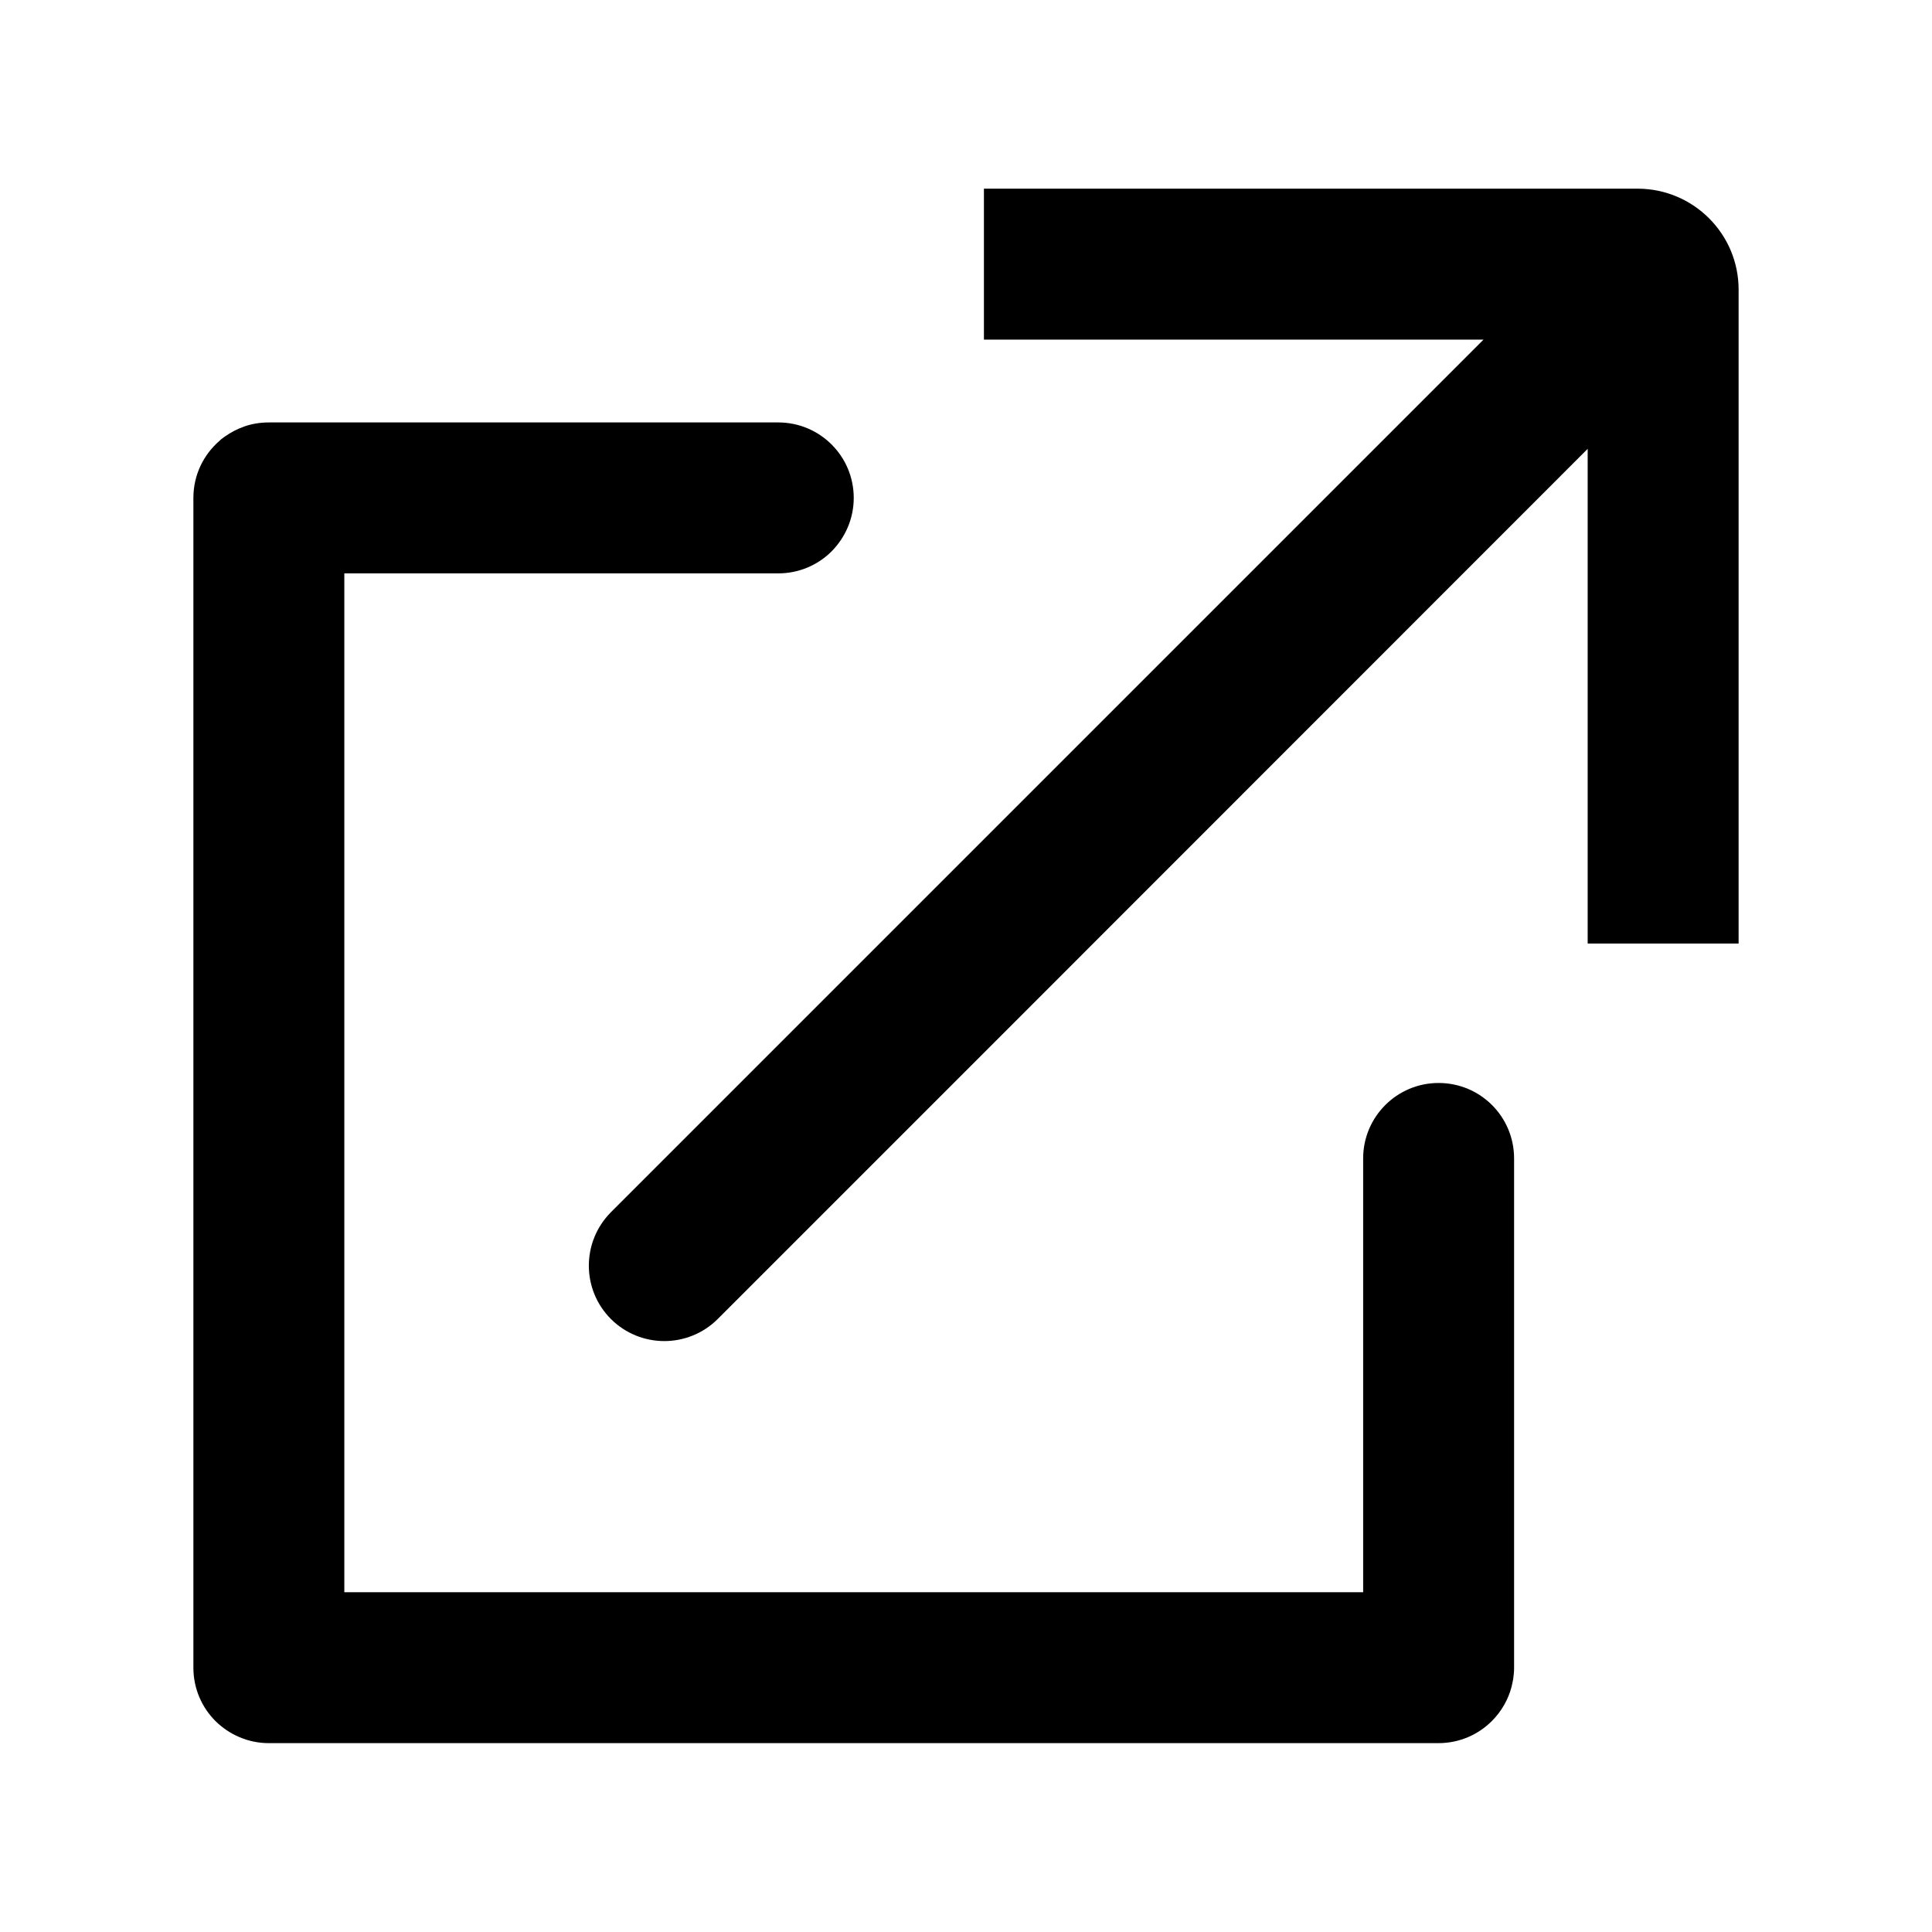
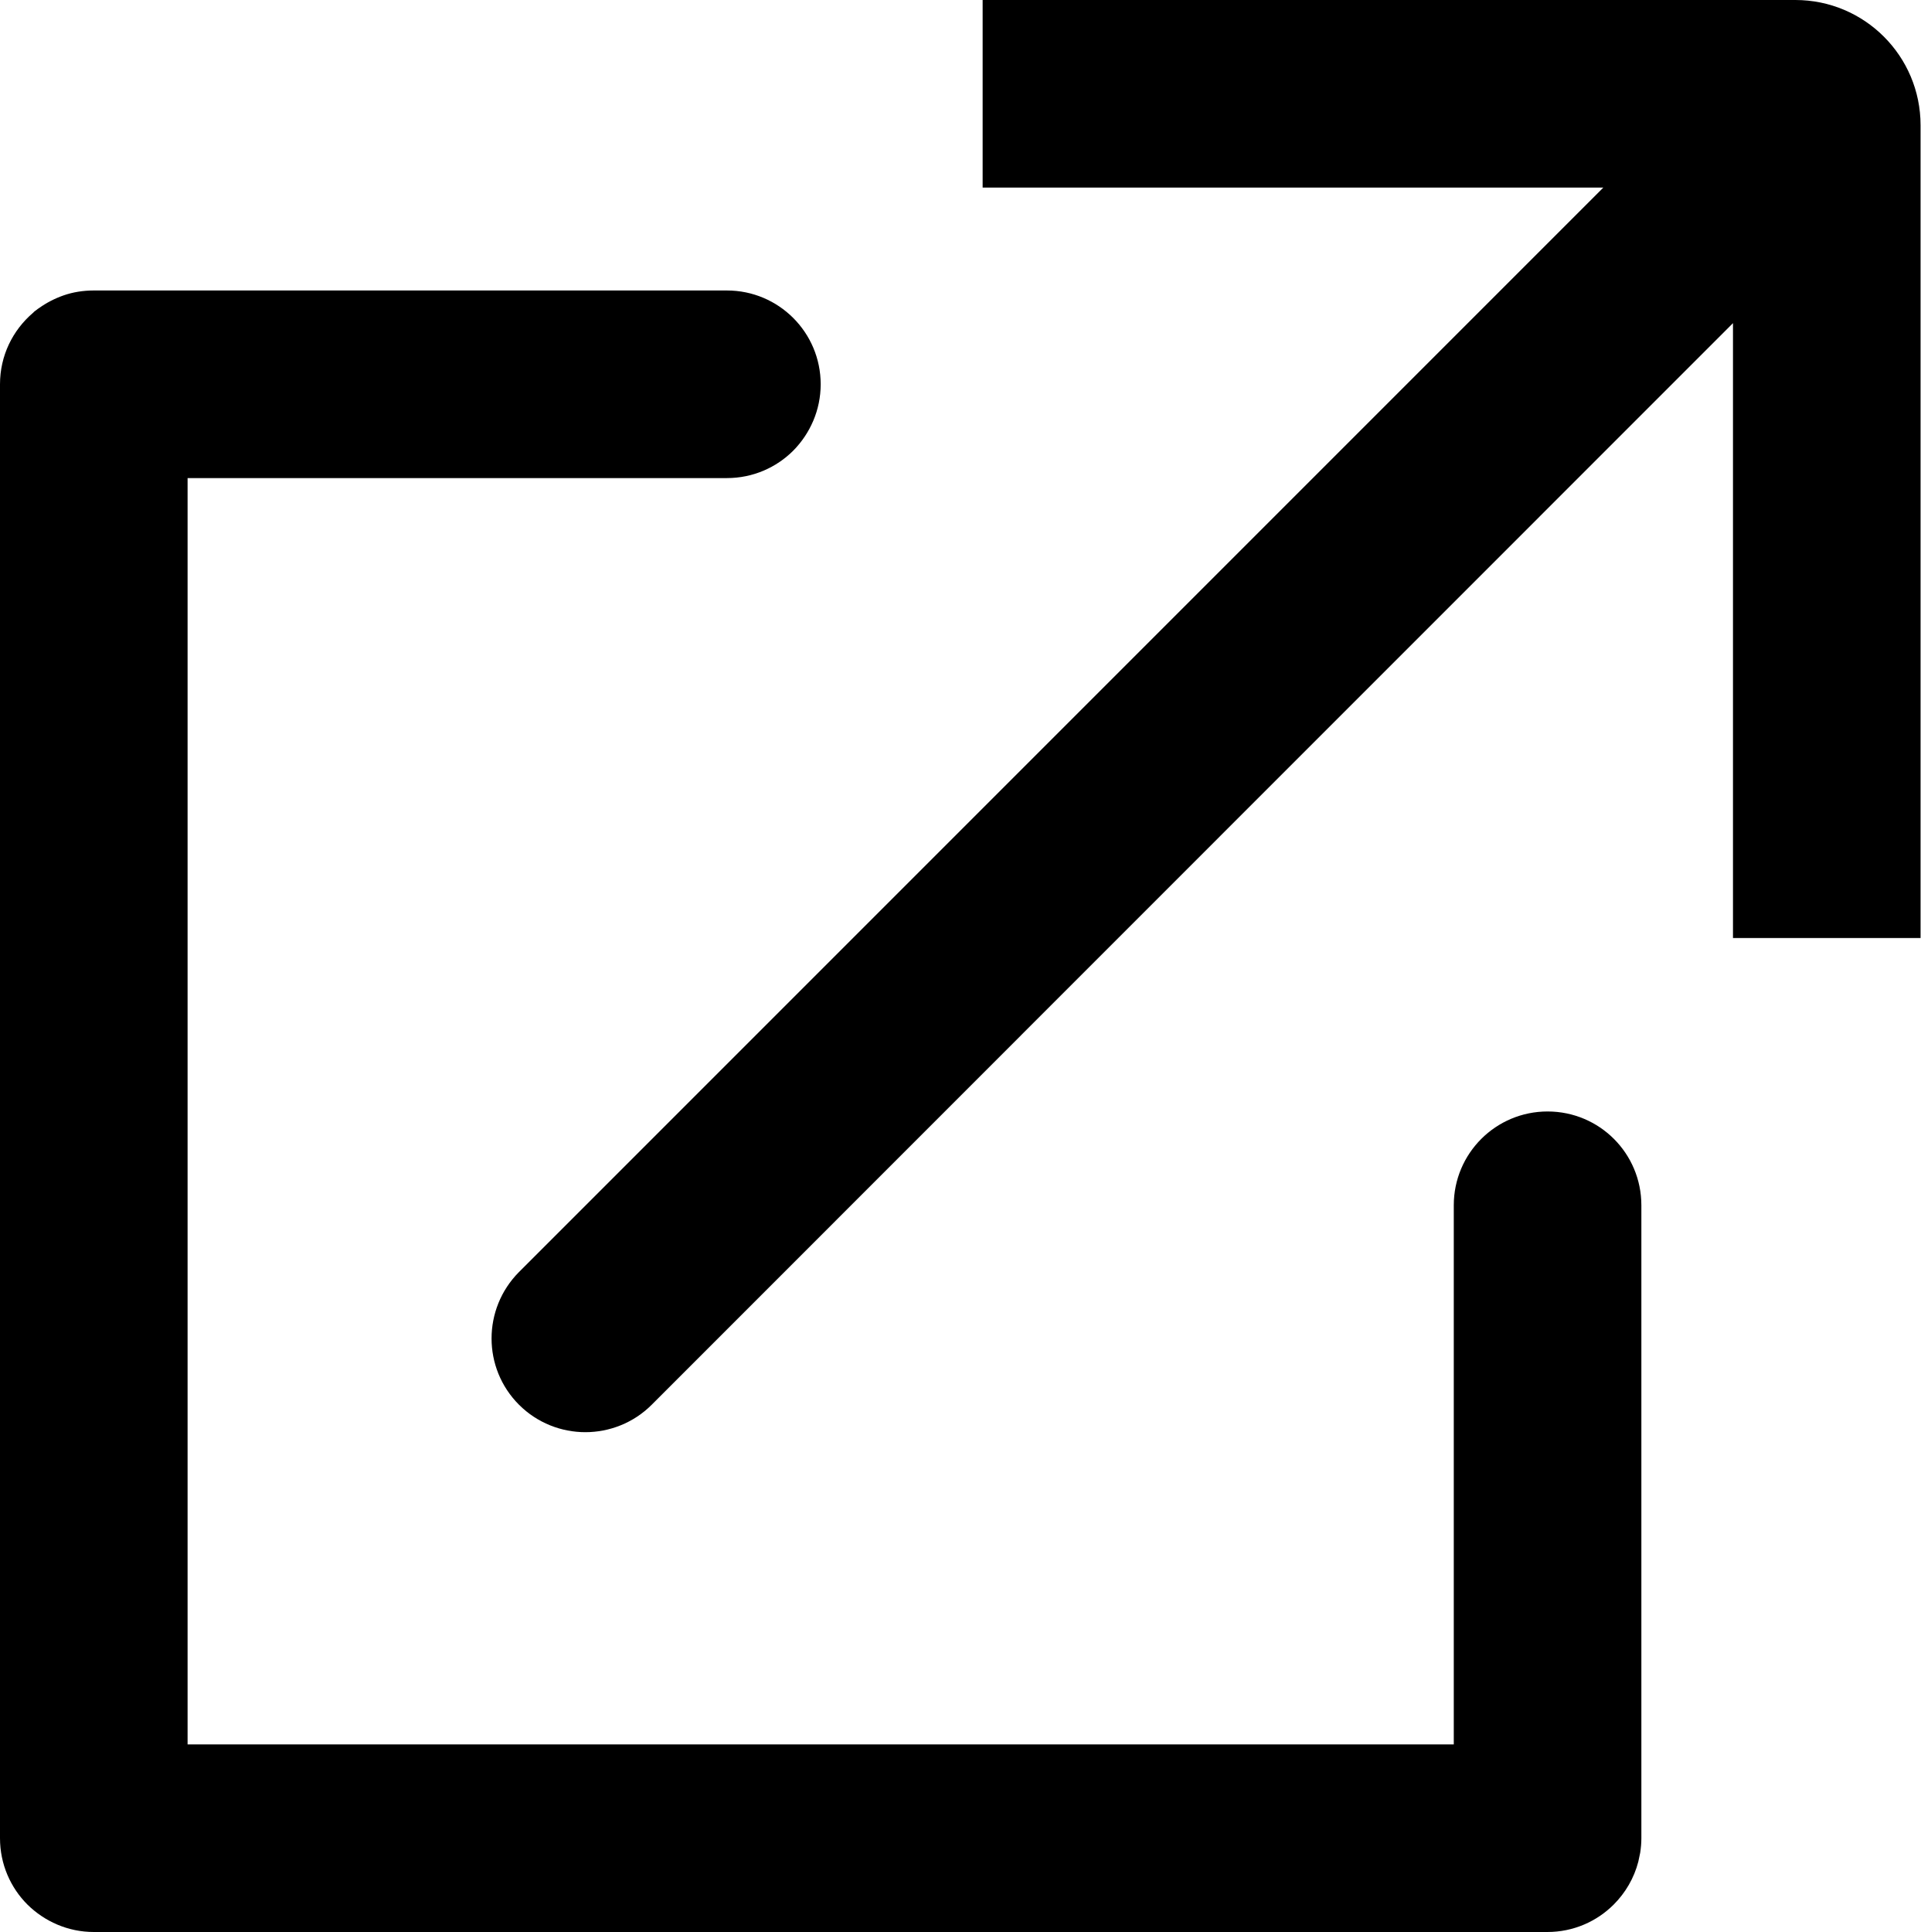
- <svg xmlns="http://www.w3.org/2000/svg" version="1.1" id="图层_1" x="0px" y="0px" viewBox="0 0 1024 1024" style="enable-background:new 0 0 1024 1024;" xml:space="preserve">
-   <g>
-     <path d="M802.5,614v270c0,2.1-0.2,4.1-0.5,6.1l-0.8,3.8c-1.8,7-5.5,13.3-10.5,18.3c-7.2,7.2-17.2,11.7-28.3,11.7H144   c-0.5,0-1,0-1.5,0c-11,0-21-4.5-28.3-11.7c-7.2-7.2-11.7-17.2-11.7-28.3v-620c0-12.2,5.4-23,14-30.4c0.1-0.1,0.3-0.2,0.4-0.4   c0.3-0.3,0.6-0.5,0.9-0.7c0.5-0.4,1-0.8,1.5-1.1c3.1-2.2,6.6-4,10.3-5.3c4-1.4,8.4-2.1,12.9-2.1h270c22.1,0,40,17.9,40,40   c0,11-4.5,21-11.7,28.3c-7.2,7.2-17.2,11.7-28.3,11.7h-230v540h540V614c0-22.1,17.9-40,40-40c11.1,0,21.1,4.5,28.3,11.7   C798,592.9,802.5,602.9,802.5,614z" />
-     <path d="M709,819.4L709,819.4L709,819.4z" />
-     <path d="M921.5,153.5v346.6h-80V237.9L538.1,541.4l0,0L380.4,699.1c-7.8,7.8-18.1,11.7-28.3,11.7c-10.2,0-20.5-3.9-28.3-11.7   c-15.6-15.6-15.6-40.9,0-56.6l151.7-151.7l310.8-310.8H521.5v-80h346.6C897.6,100.1,921.5,124,921.5,153.5z" />
-   </g>
+ <svg xmlns="http://www.w3.org/2000/svg" id="uuid-88cb0d4f-f998-4541-8938-350a74ded875" viewBox="0 0 819.07 823.87">
+   <path d="M700,513.97v270c0,2.1-.2,4.1-.5,6.1l-.8,3.8c-1.8,7-5.5,13.3-10.5,18.3-7.2,7.2-17.2,11.7-28.3,11.7H40c-11,0-21-4.5-28.3-11.7-7.2-7.2-11.7-17.2-11.7-28.3V163.87c0-12.2,5.4-23,14-30.4,.1-.1,.3-.2,.4-.4,.3-.3,.6-.5,.9-.7,.5-.4,1-.8,1.5-1.1,3.1-2.2,6.6-4,10.3-5.3,4-1.4,8.4-2.1,12.9-2.1H310c22.1,0,40,17.9,40,40,0,11-4.5,21-11.7,28.3-7.2,7.2-17.2,11.7-28.3,11.7H80V743.87H620v-229.9c0-22.1,17.9-40,40-40,11.1,0,21.1,4.5,28.3,11.7,7.2,7.2,11.7,17.2,11.7,28.3Z" />
+   <path d="M819.07,53.4V400h-80V137.8L435.6,441.32h.01s-157.67,157.71-157.67,157.71c-7.8,7.8-18.1,11.7-28.3,11.7s-20.5-3.9-28.3-11.7c-15.6-15.6-15.6-40.9,0-56.6l151.68-151.68L683.77,80H419.07V0h346.6c29.5,0,53.4,23.9,53.4,53.4Z" />
</svg>
